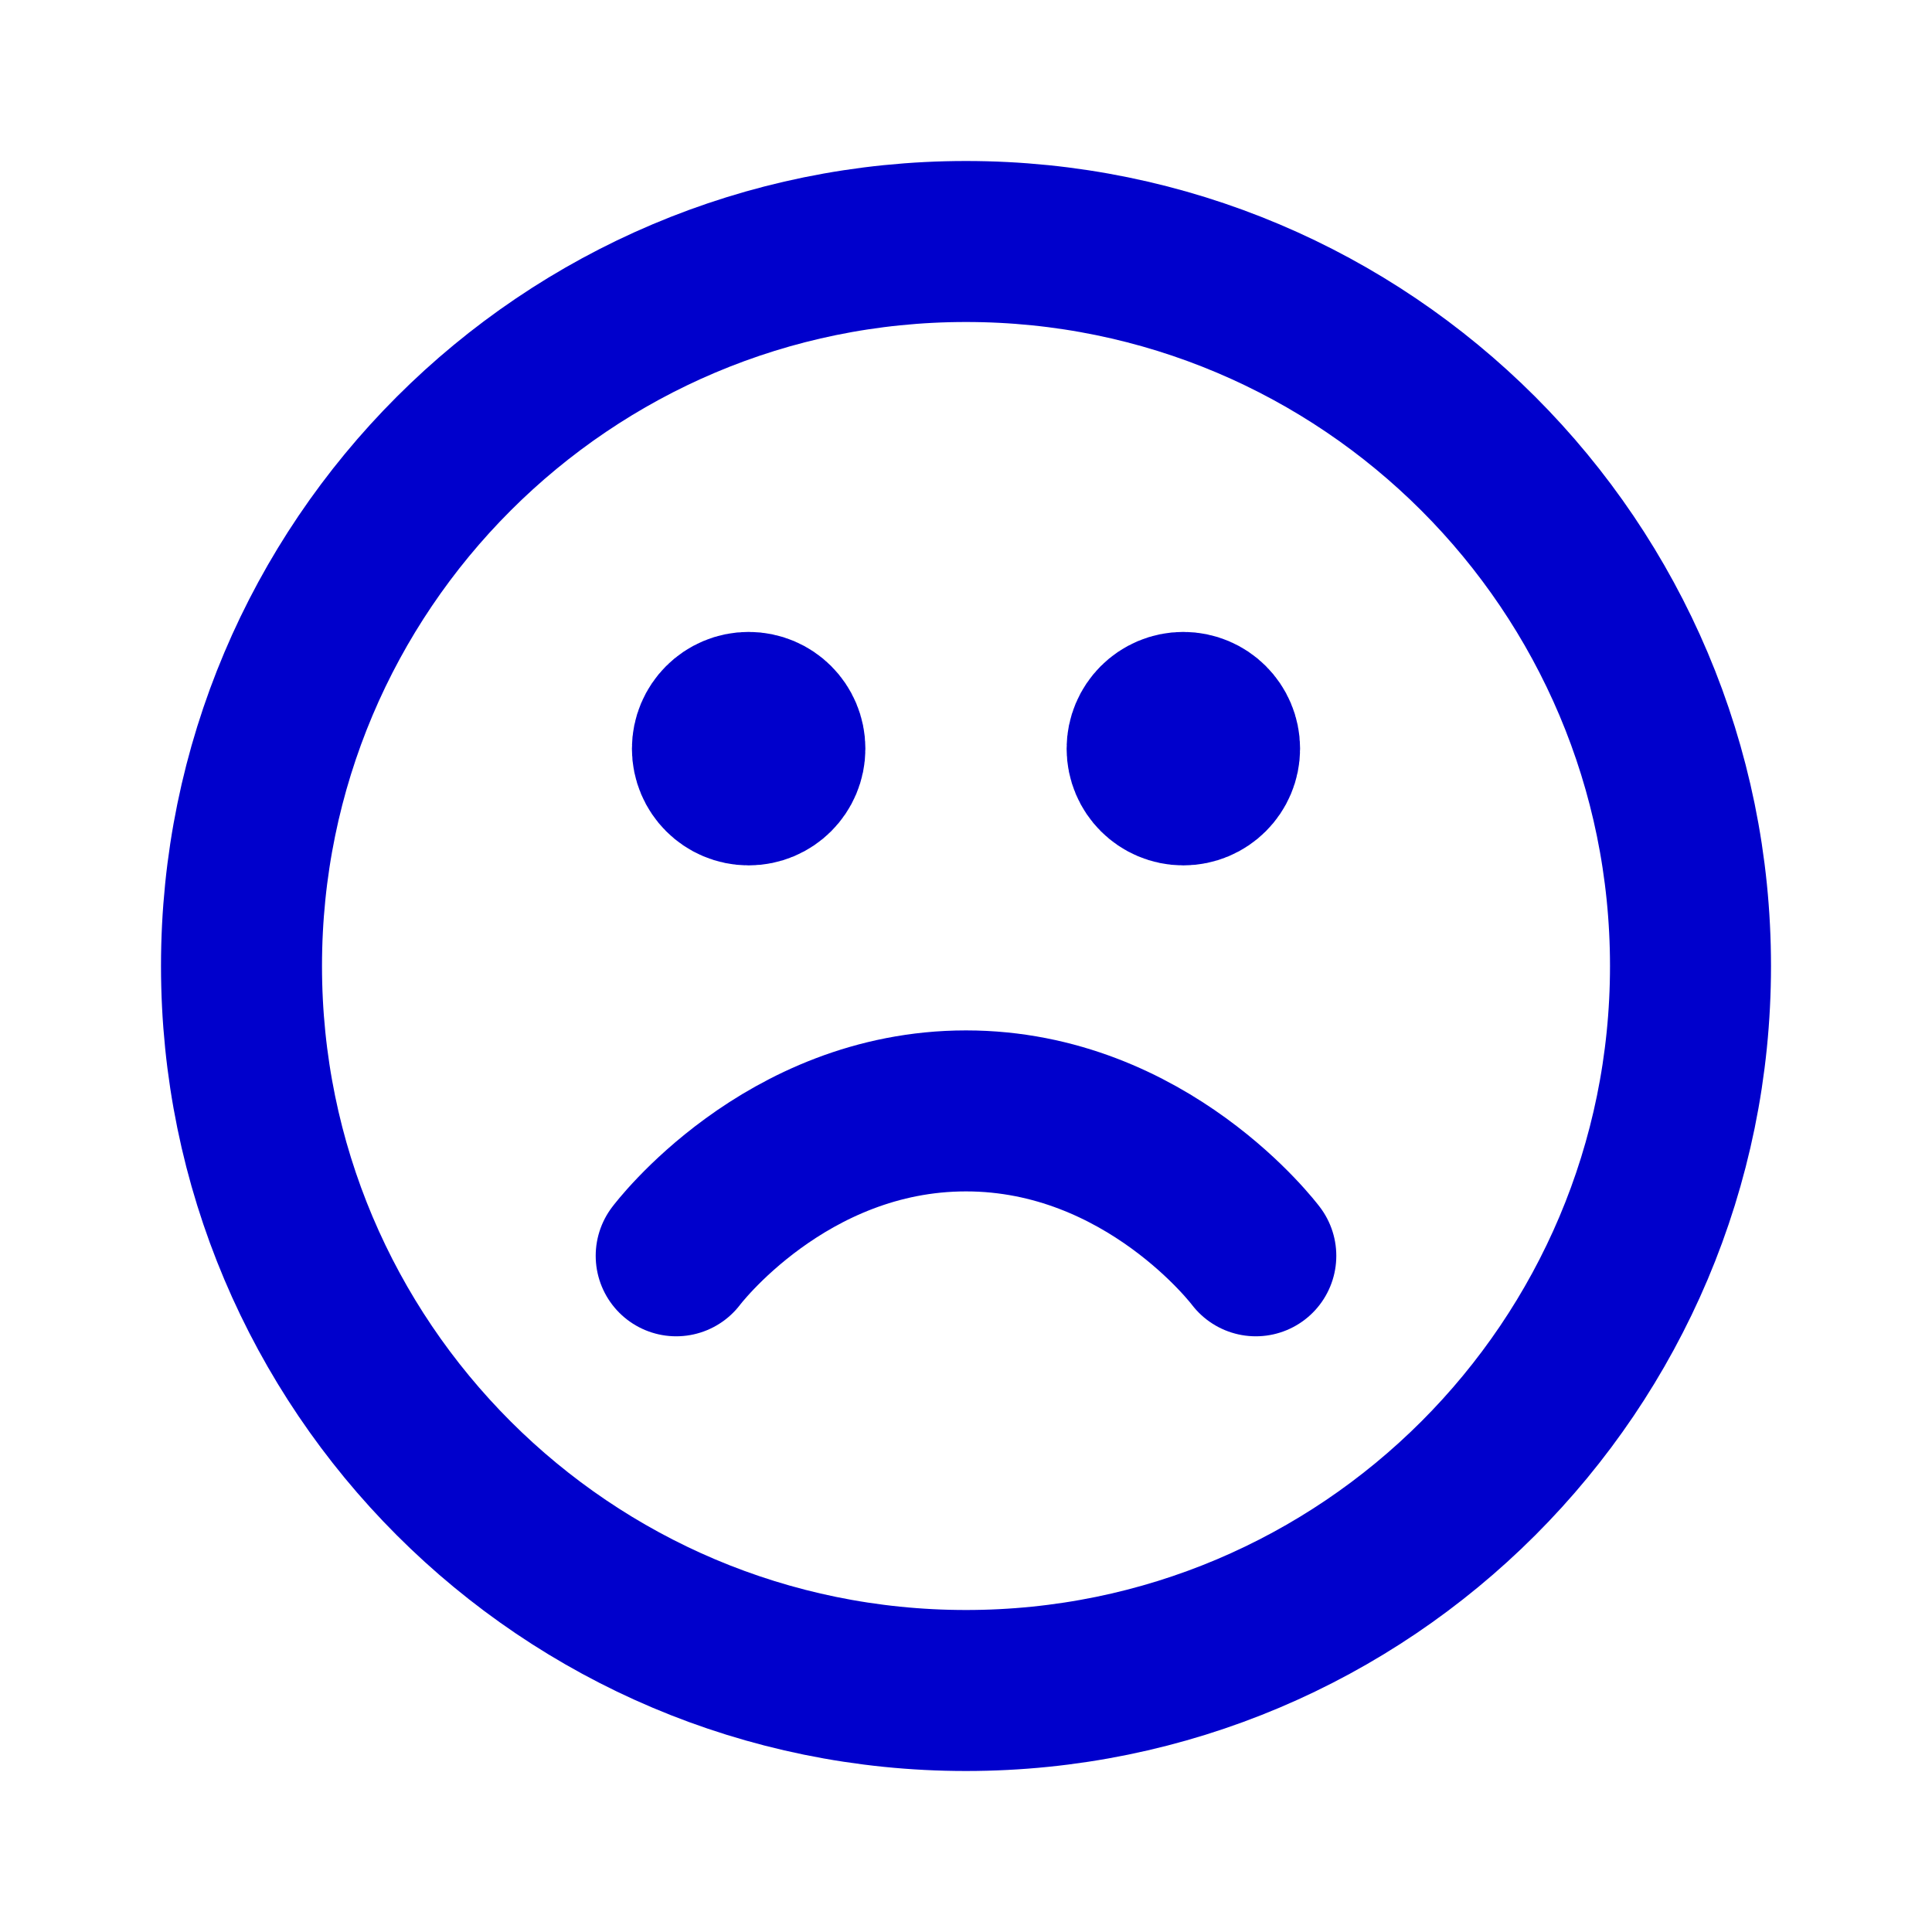
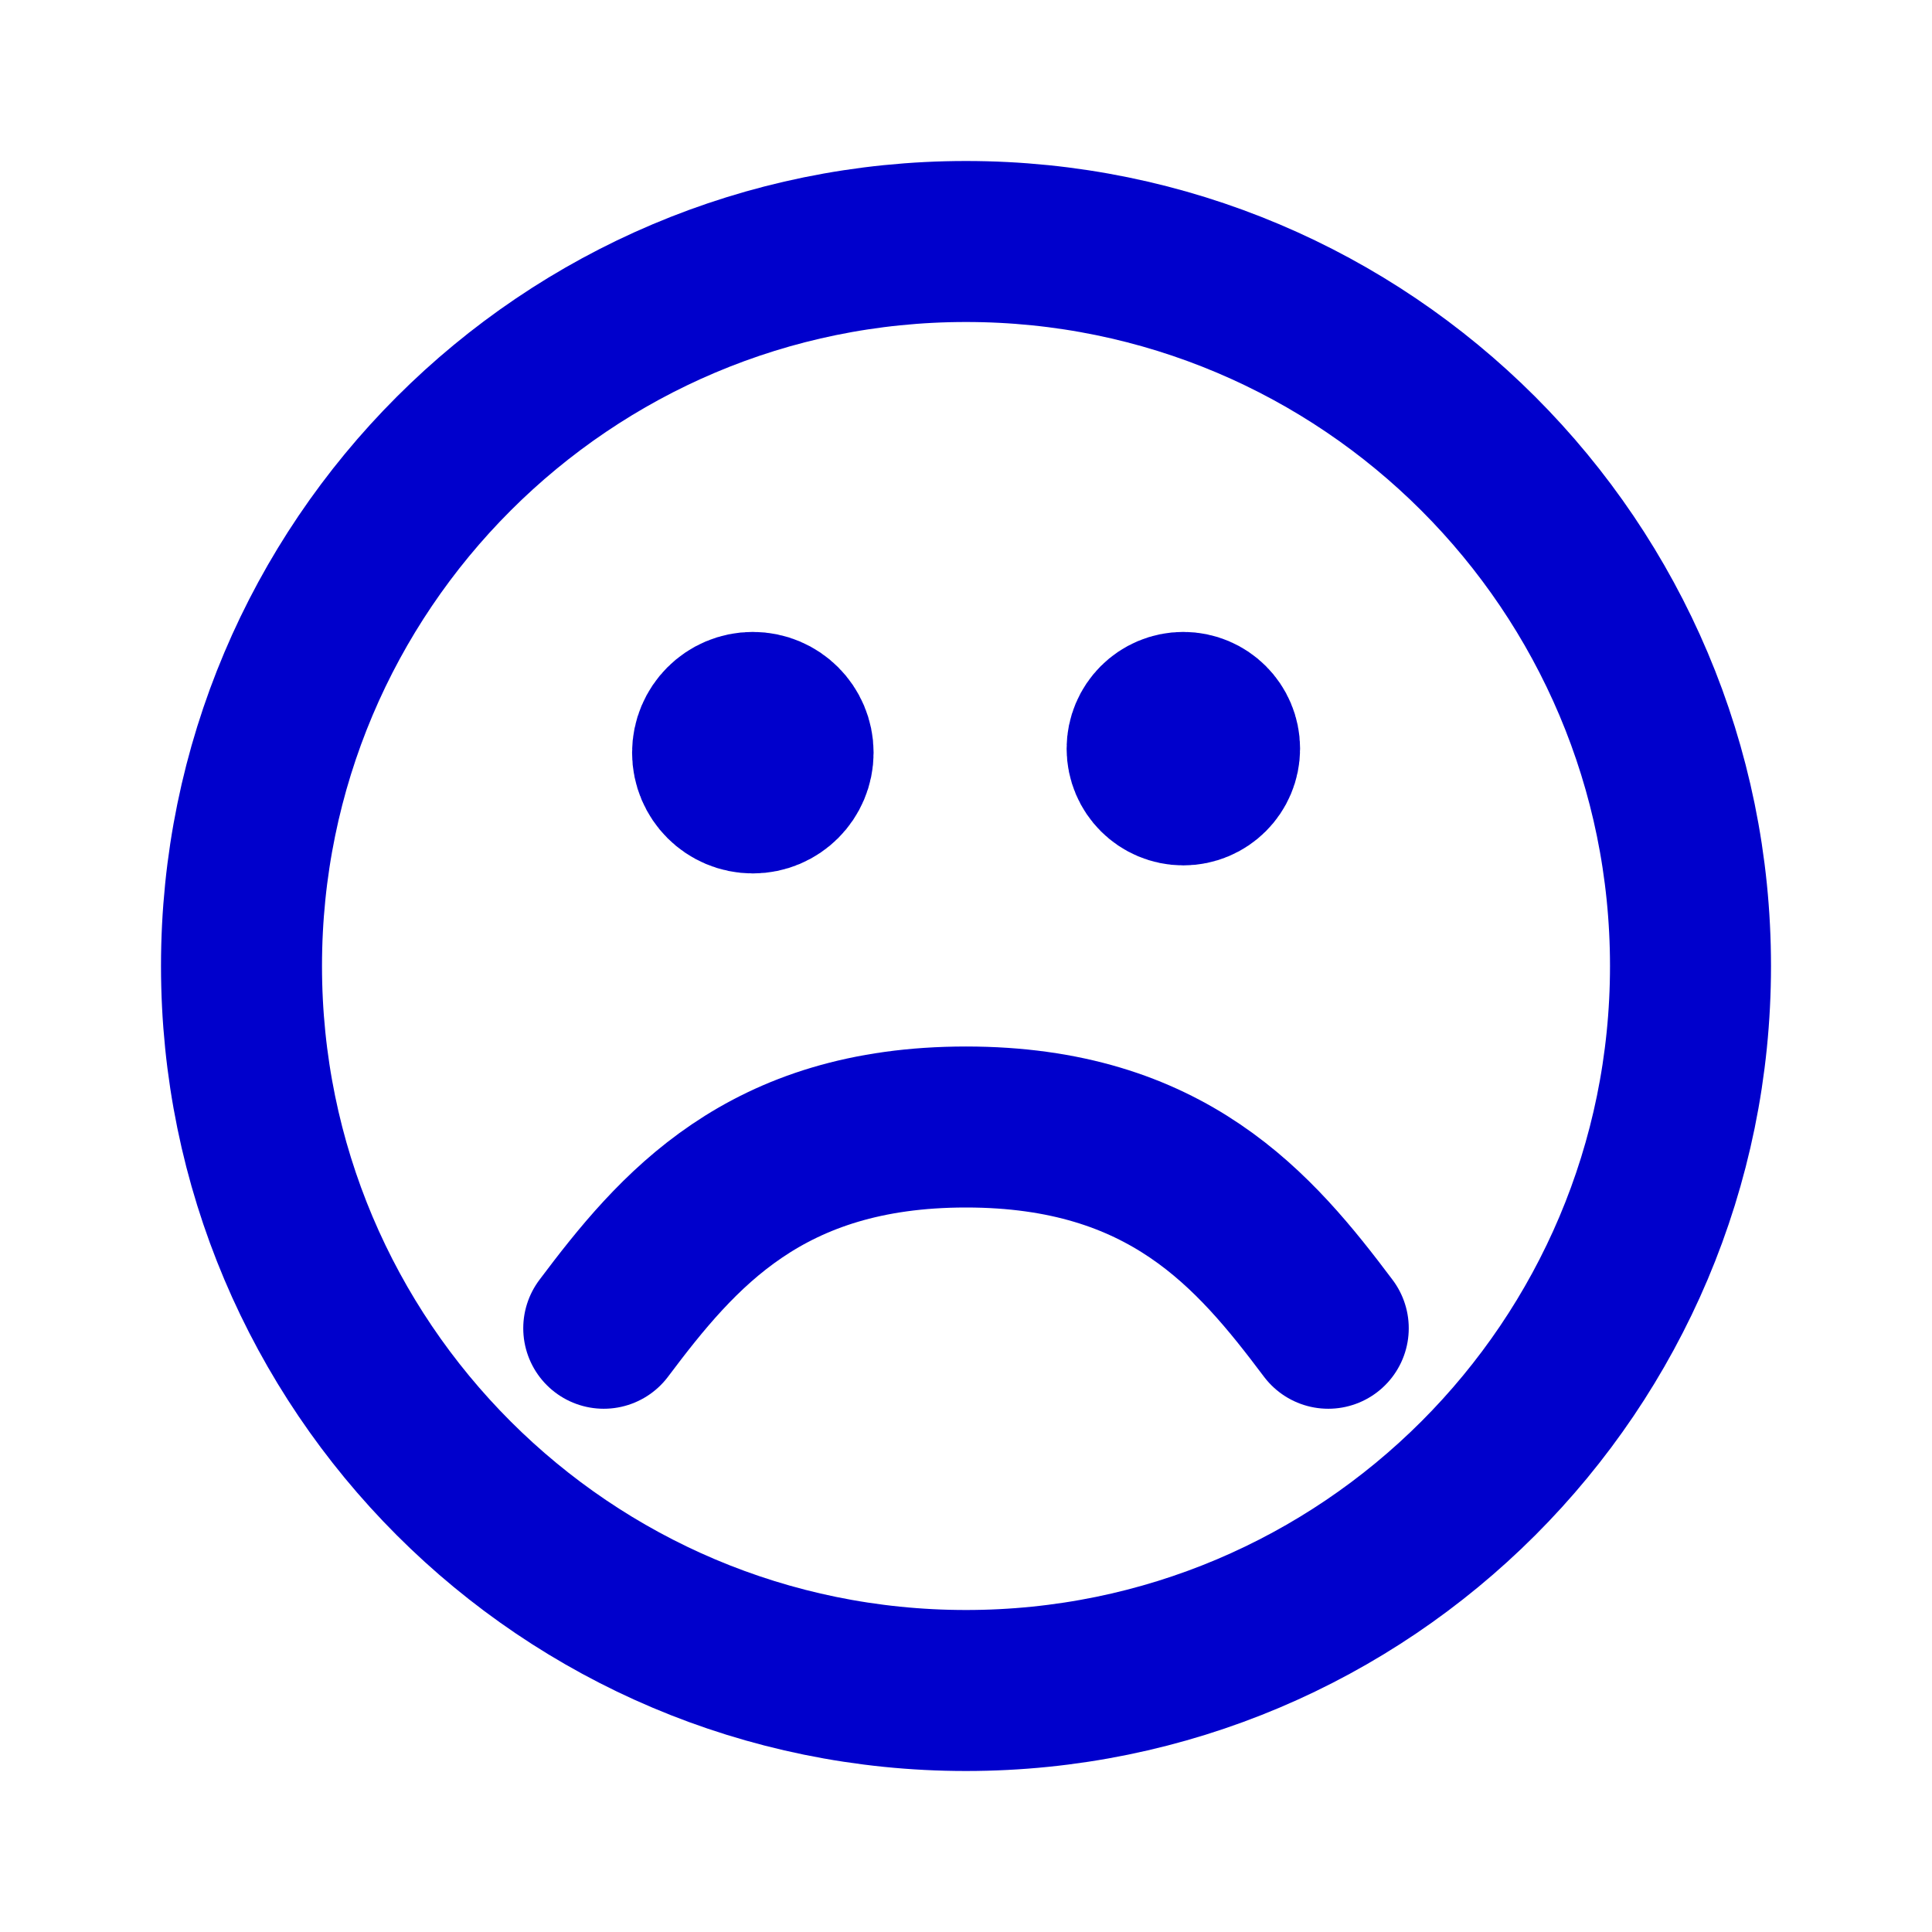
<svg xmlns="http://www.w3.org/2000/svg" width="24" height="24" viewBox="0 0 24 24" fill="none">
-   <path d="M15.6 15.6C15.6 15.6 14.25 13.8 12 13.8C9.75 13.8 8.4 15.6 8.4 15.6M14.7 9.3H14.709M9.3 9.3H9.309M21 12C21 16.971 16.971 21 12 21C7.029 21 3 16.971 3 12C3 7.029 7.029 3 12 3C16.971 3 21 7.029 21 12ZM15.15 9.3C15.15 9.549 14.948 9.75 14.7 9.75C14.451 9.75 14.25 9.549 14.25 9.3C14.25 9.051 14.451 8.85 14.7 8.85C14.948 8.85 15.15 9.051 15.15 9.3ZM9.75 9.3C9.75 9.549 9.549 9.75 9.3 9.75C9.051 9.75 8.85 9.549 8.85 9.3C8.85 9.051 9.051 8.85 9.3 8.85C9.549 8.85 9.75 9.051 9.75 9.3Z" stroke="#0000CC" stroke-width="2" stroke-linecap="round" stroke-linejoin="round" />
+   <path d="M9.301 9.3H9.31M14.691 9.3H14.7M7.5 16.5C8.412 15.286 9.501 14 12 14C14.5 14 15.588 15.286 16.5 16.5M21 12C21 16.971 16.971 21 12 21C7.029 21 3 16.971 3 12C3 7.029 7.029 3 12 3C16.971 3 21 7.029 21 12ZM9.852 9.35C9.852 9.626 9.628 9.85 9.352 9.85C9.075 9.85 8.852 9.626 8.852 9.35C8.852 9.074 9.075 8.85 9.352 8.85C9.628 8.85 9.852 9.074 9.852 9.35ZM15.15 9.3C15.15 9.549 14.948 9.75 14.7 9.75C14.451 9.75 14.25 9.549 14.25 9.3C14.25 9.051 14.451 8.85 14.7 8.85C14.948 8.85 15.15 9.051 15.15 9.3Z" stroke="#0000CC" stroke-width="2" stroke-linecap="round" stroke-linejoin="round" />
</svg>
